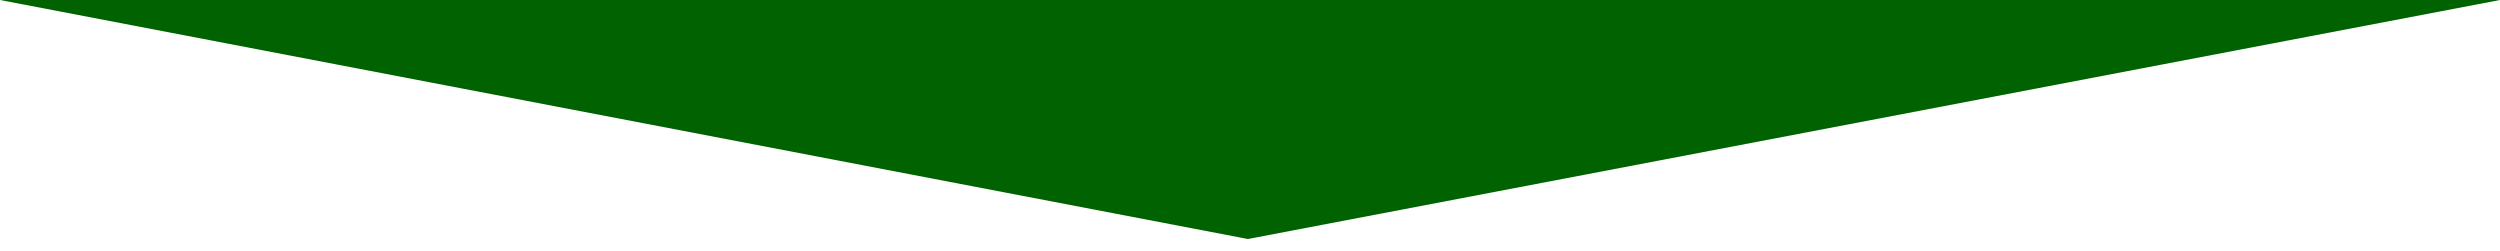
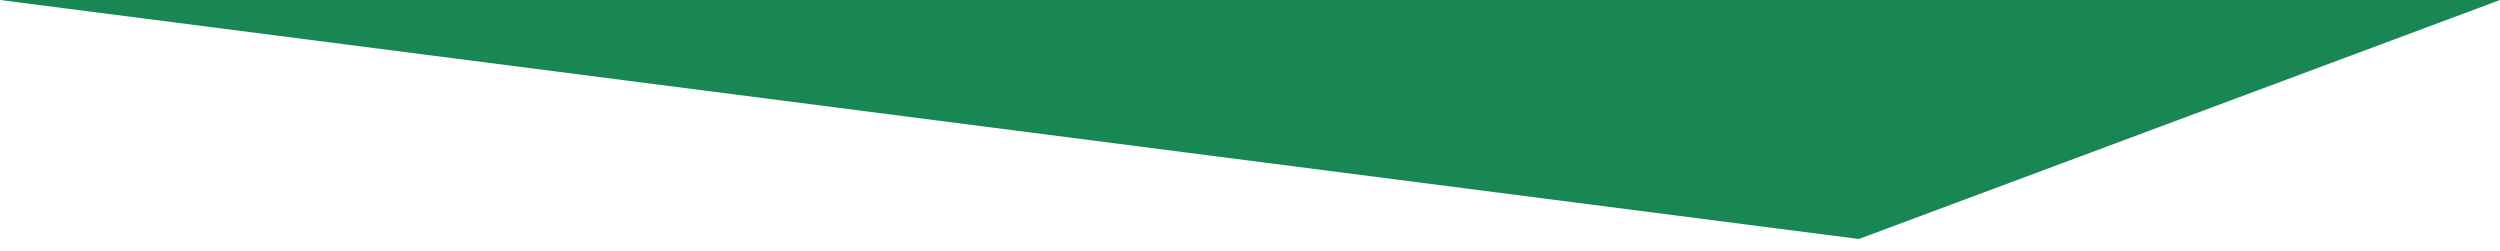
<svg xmlns="http://www.w3.org/2000/svg" data-name="Layer 1" viewBox="0 0 1200 120" preserveAspectRatio="none">
-   <path d="M1200 0L0 0 598.97 114.72 1200 0z" class="shape-fill" fill="#006200" fill-opacity="1" />
+   <path d="M1200 0L0 0 892.25 114.72 1200 0z" class="shape-fill" fill="#198754" fill-opacity="1" />
</svg>
